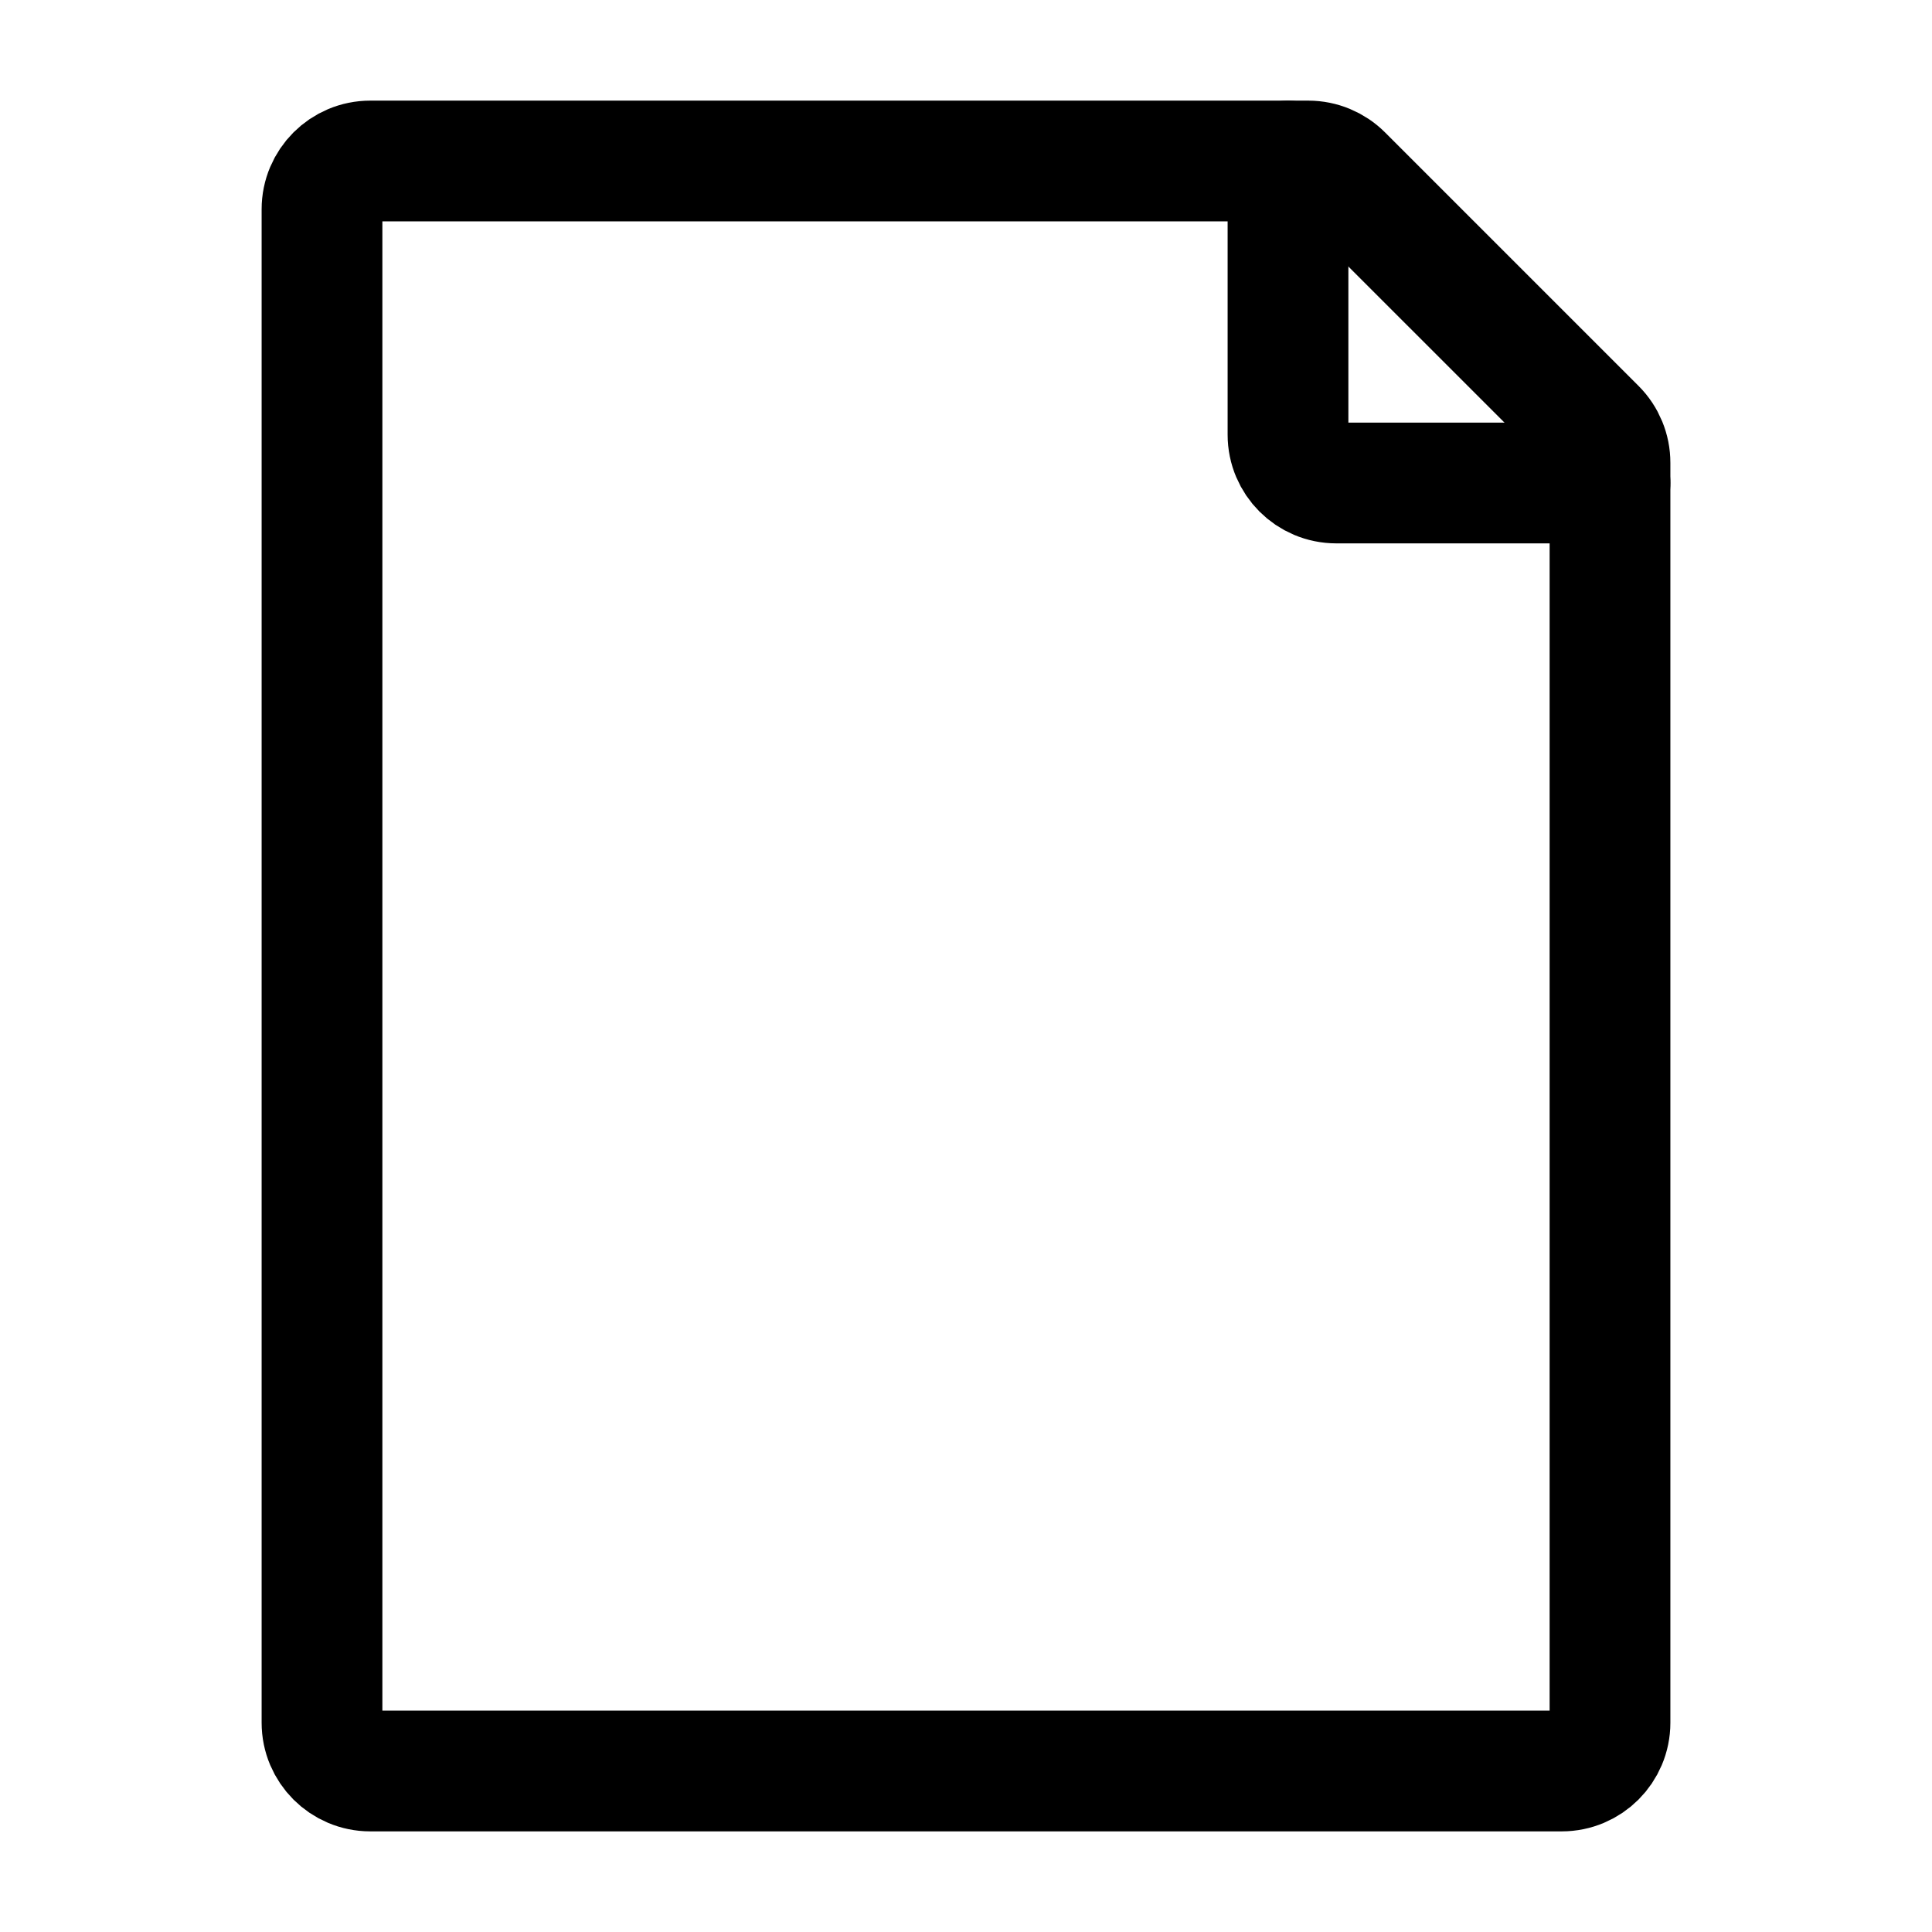
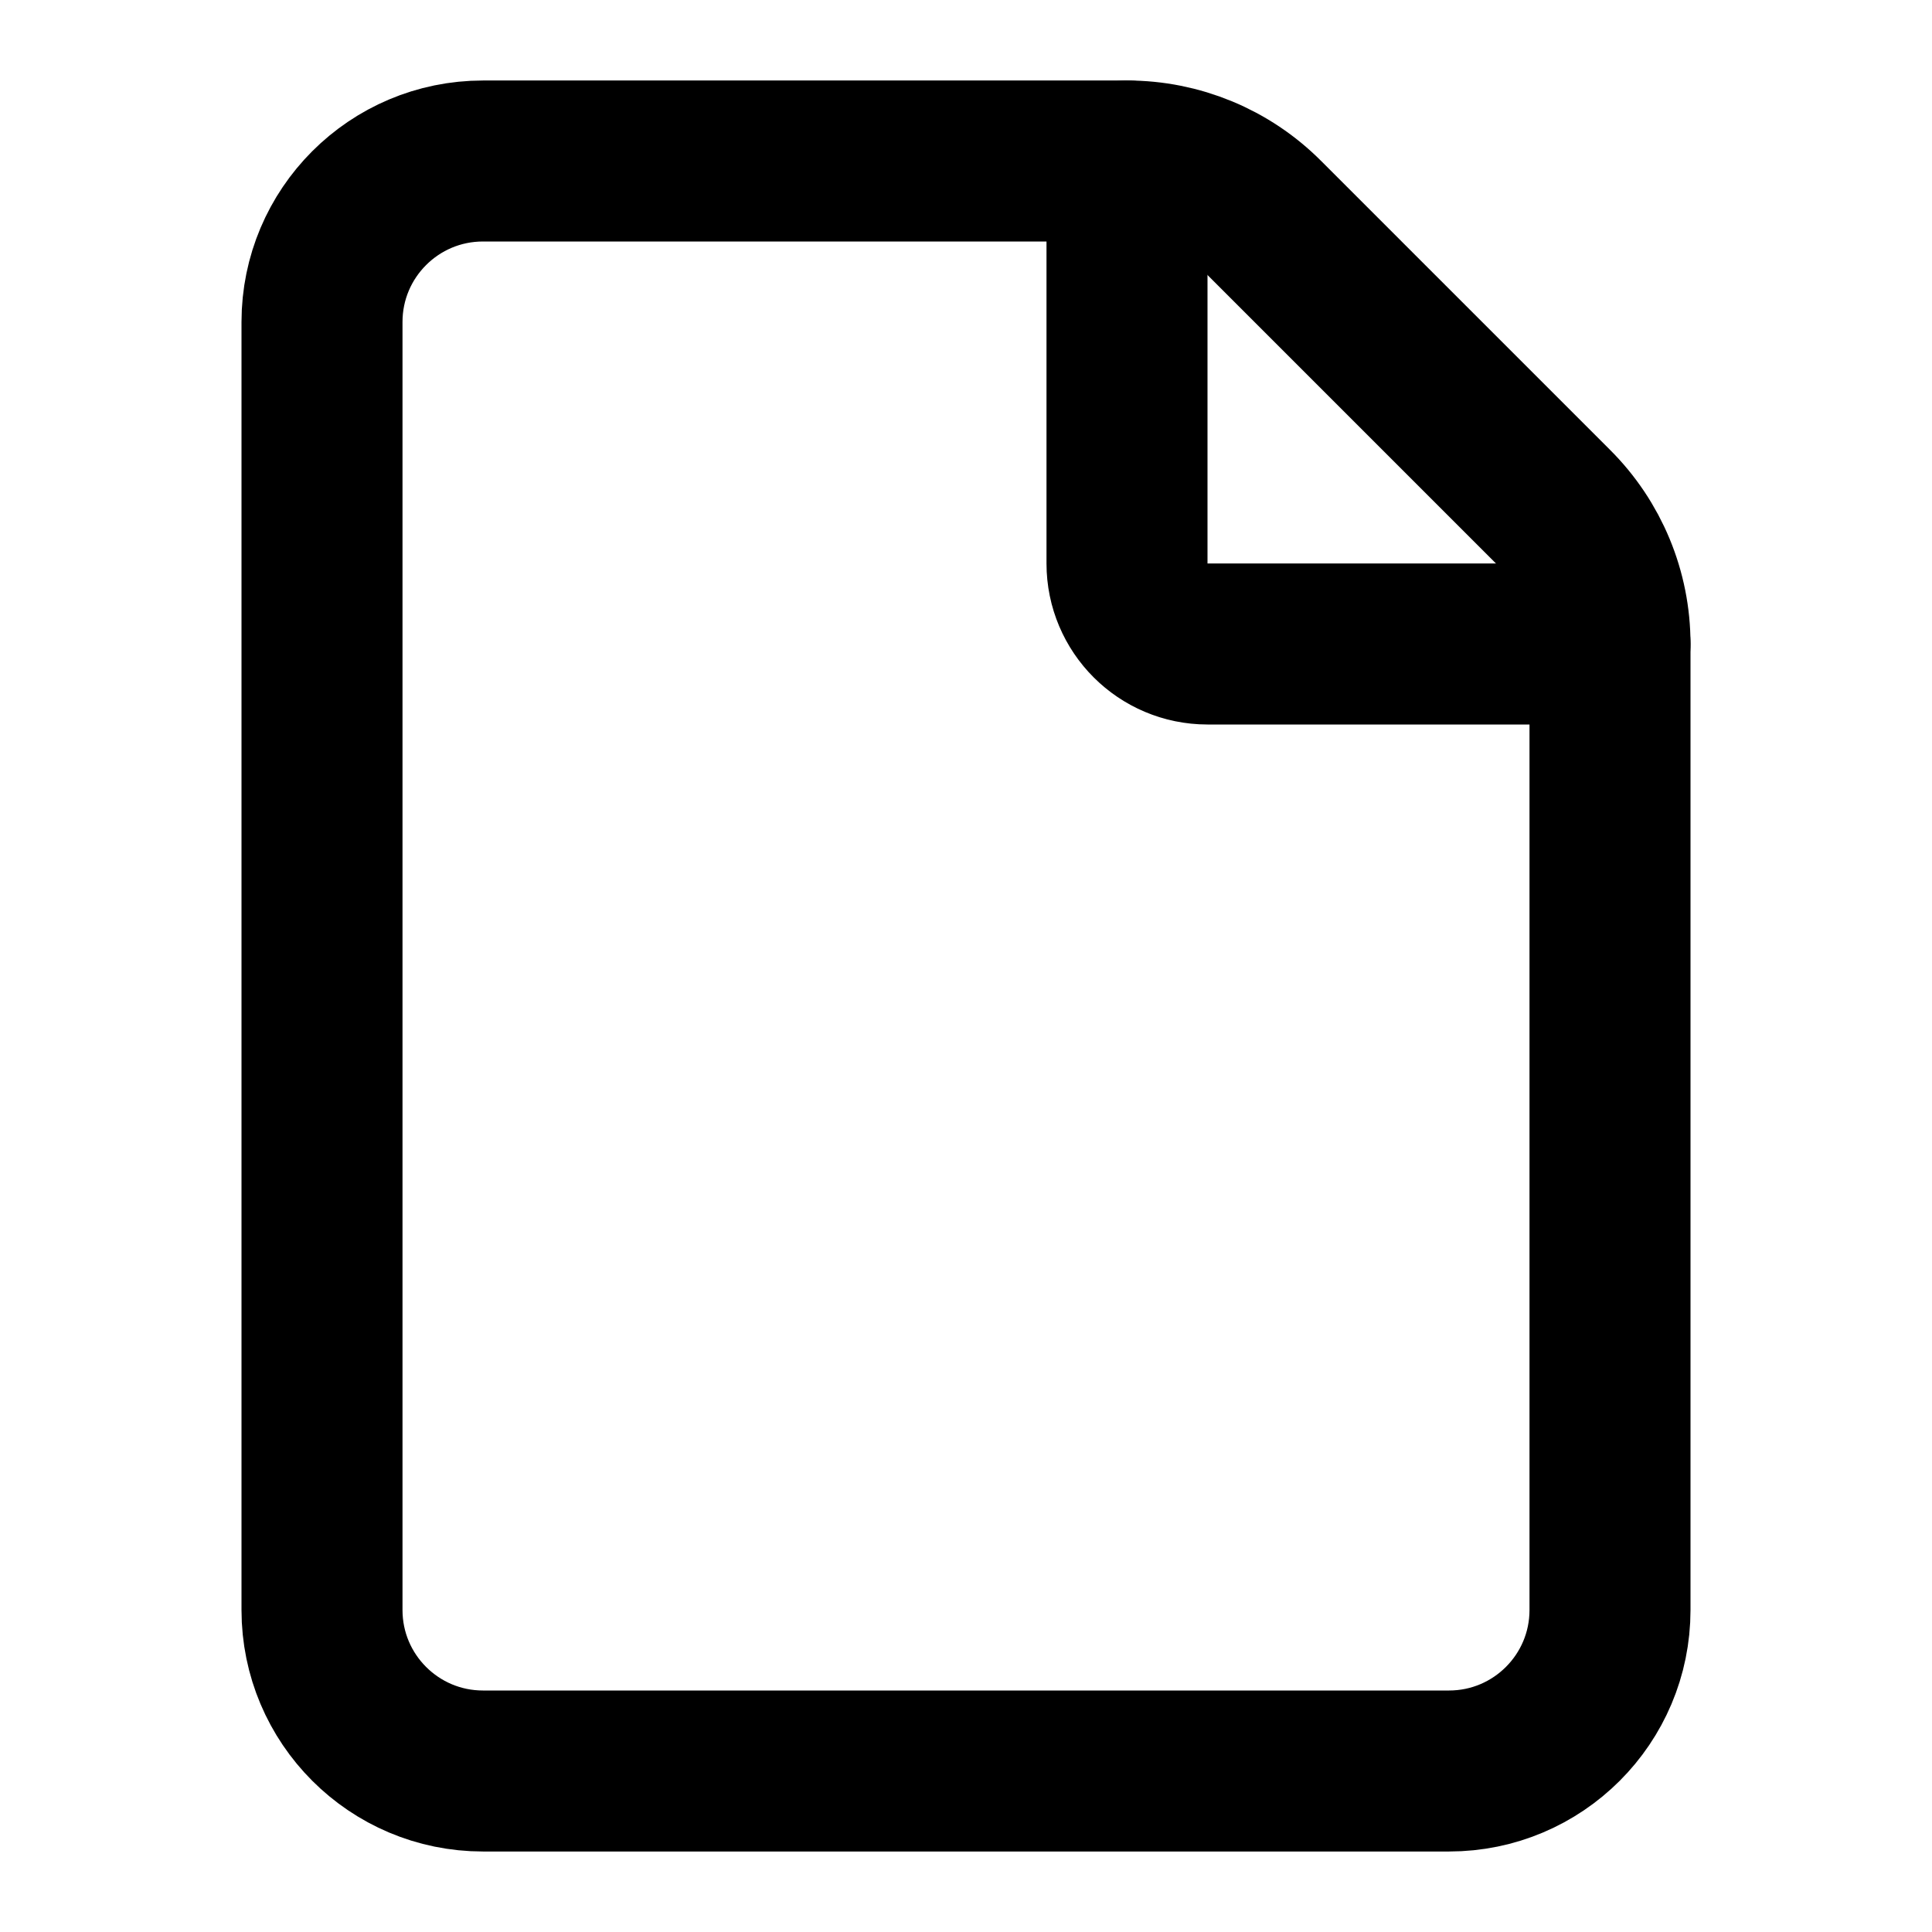
- <svg xmlns="http://www.w3.org/2000/svg" width="1em" height="1em" viewBox="0 0 24 24">
-   <g fill="none" stroke="currentColor" stroke-linecap="round" stroke-linejoin="round" stroke-width="1.5">
-     <path d="M4 21.4V2.6a.6.6 0 0 1 .6-.6h11.652a.6.6 0 0 1 .424.176l3.148 3.148A.6.6 0 0 1 20 5.75V21.4a.6.6 0 0 1-.6.6H4.6a.6.6 0 0 1-.6-.6" />
-     <path d="M16 2v3.4a.6.6 0 0 0 .6.6H20" />
-   </g>
+ <svg xmlns="http://www.w3.org/2000/svg" width="24" height="24" viewBox="0 0 24 24" fill="none" stroke="currentColor" stroke-width="2" stroke-linecap="round" stroke-linejoin="round" class="lucide lucide-file-icon lucide-file">
+   <path d="M6 22a2 2 0 0 1-2-2V4a2 2 0 0 1 2-2h8a2.4 2.4 0 0 1 1.704.706l3.588 3.588A2.4 2.4 0 0 1 20 8v12a2 2 0 0 1-2 2z" />
+   <path d="M14 2v5a1 1 0 0 0 1 1h5" />
</svg>
